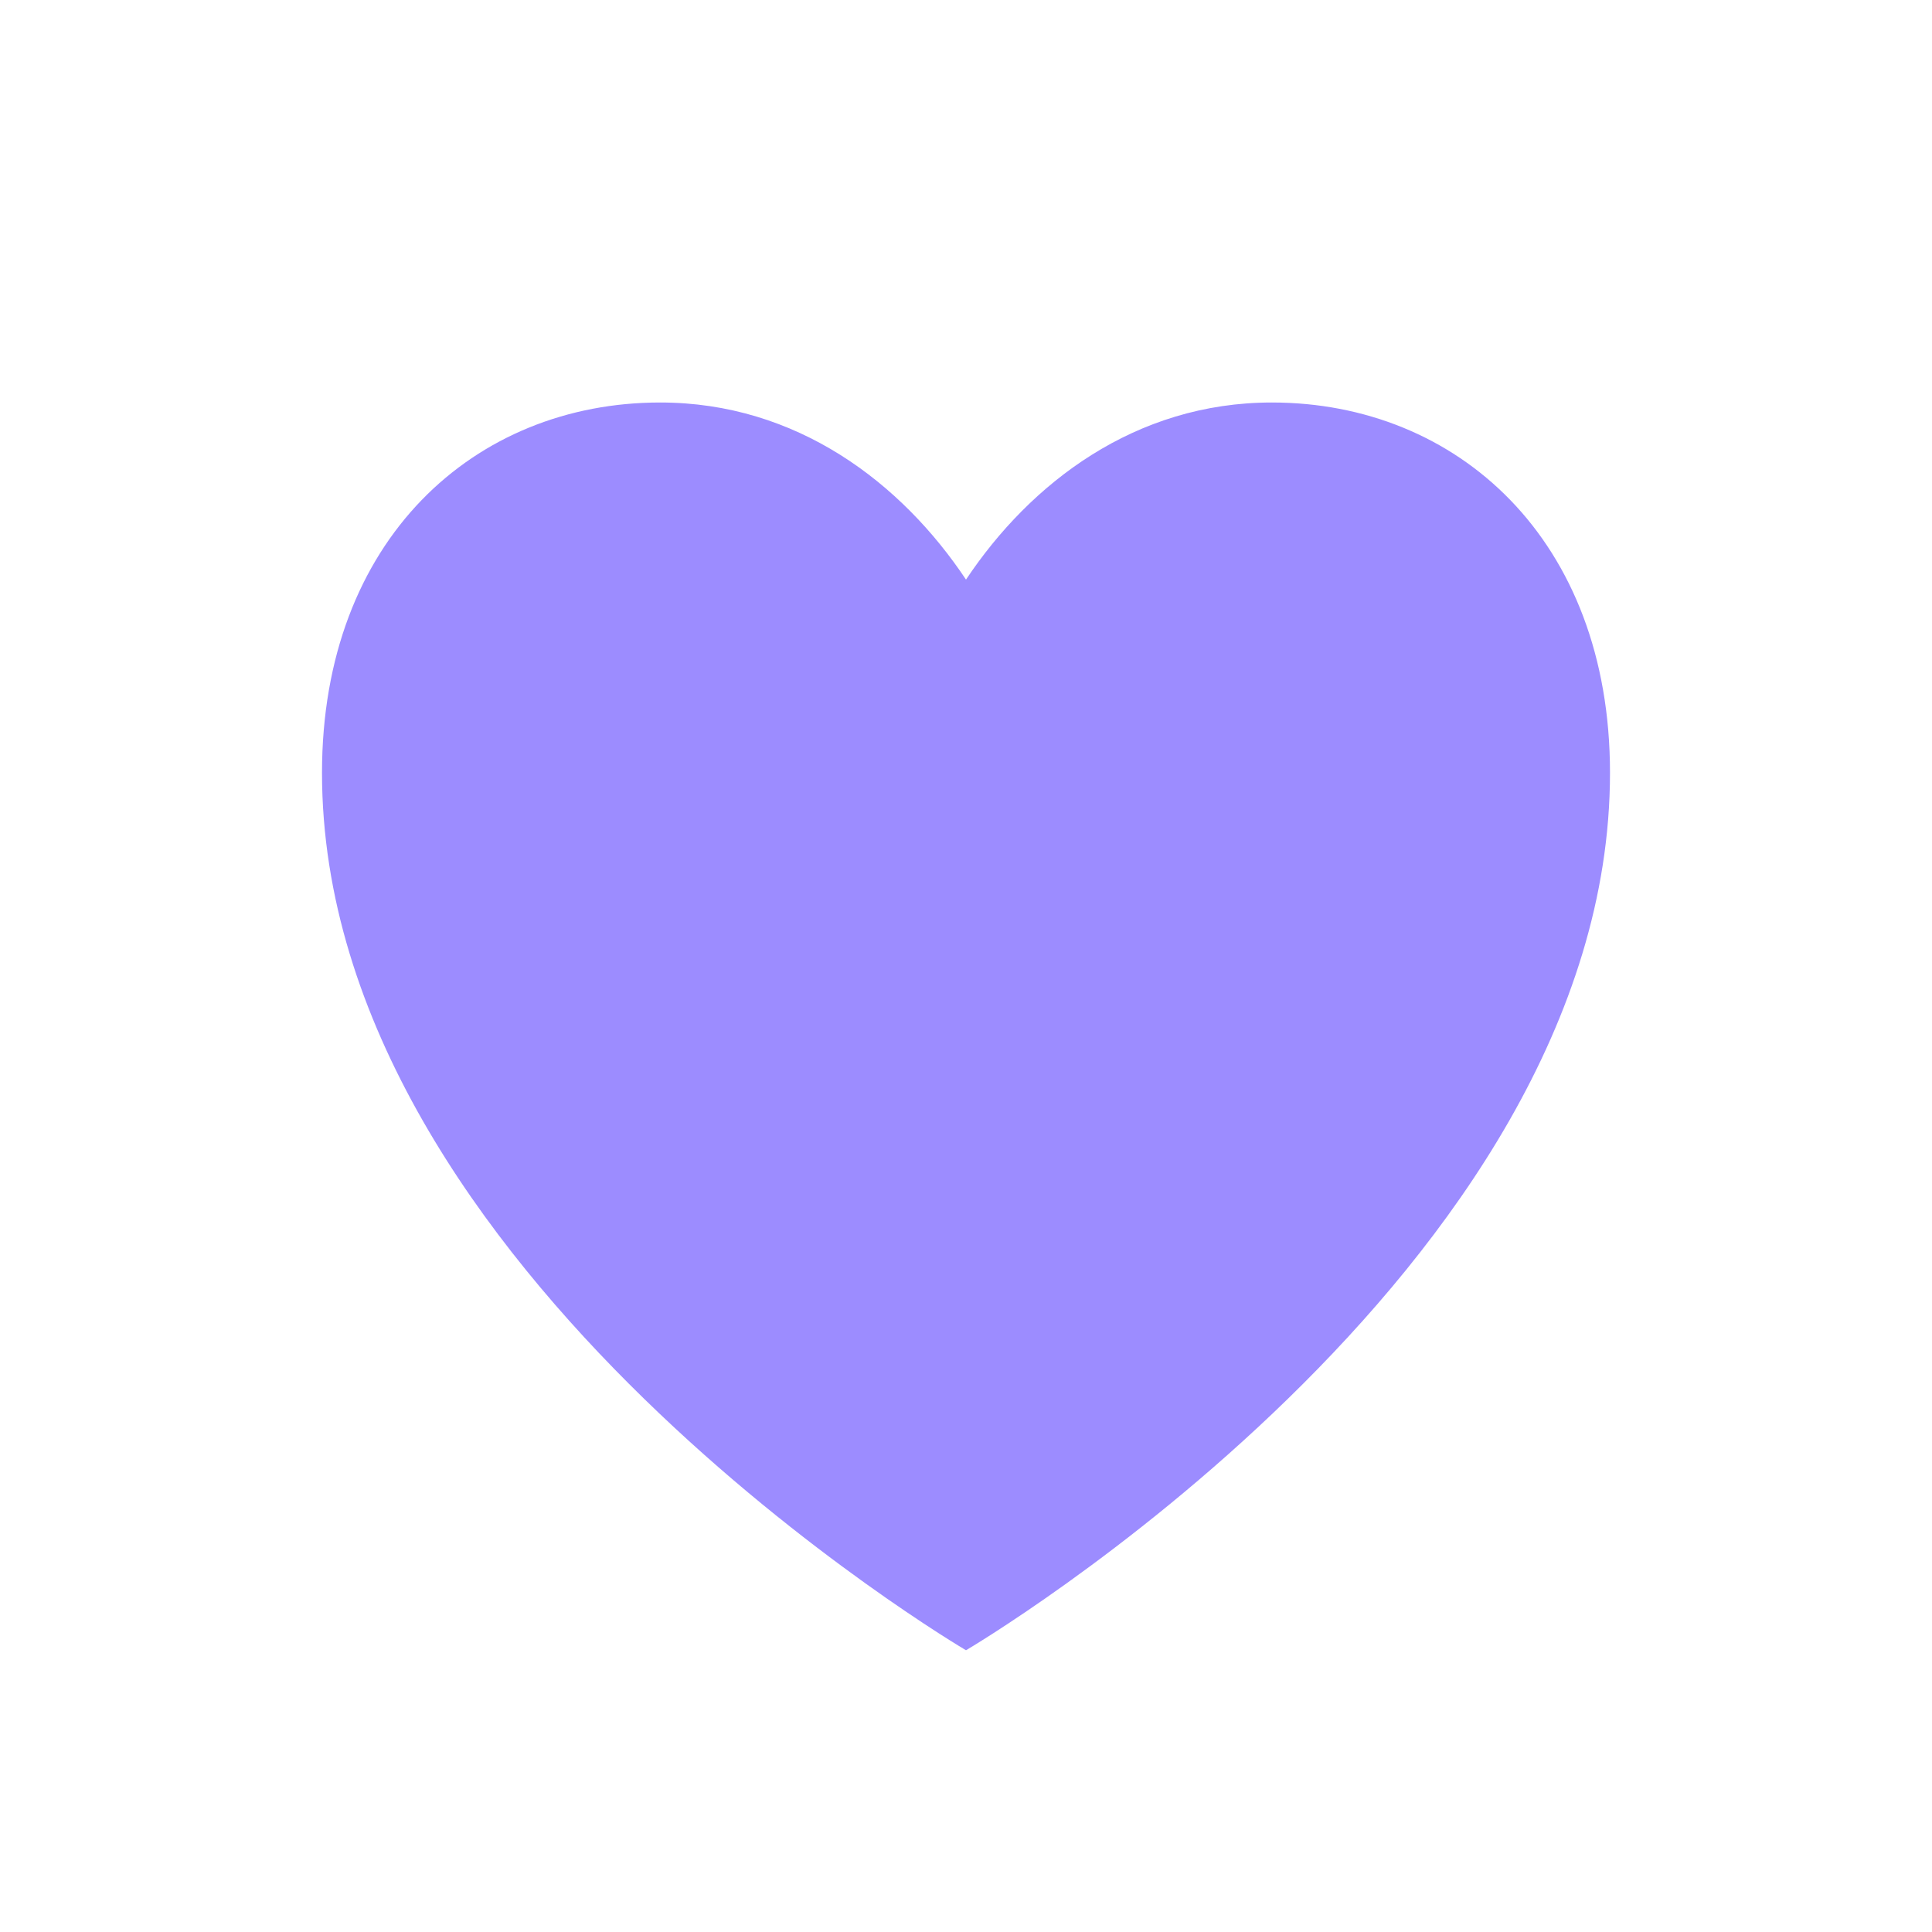
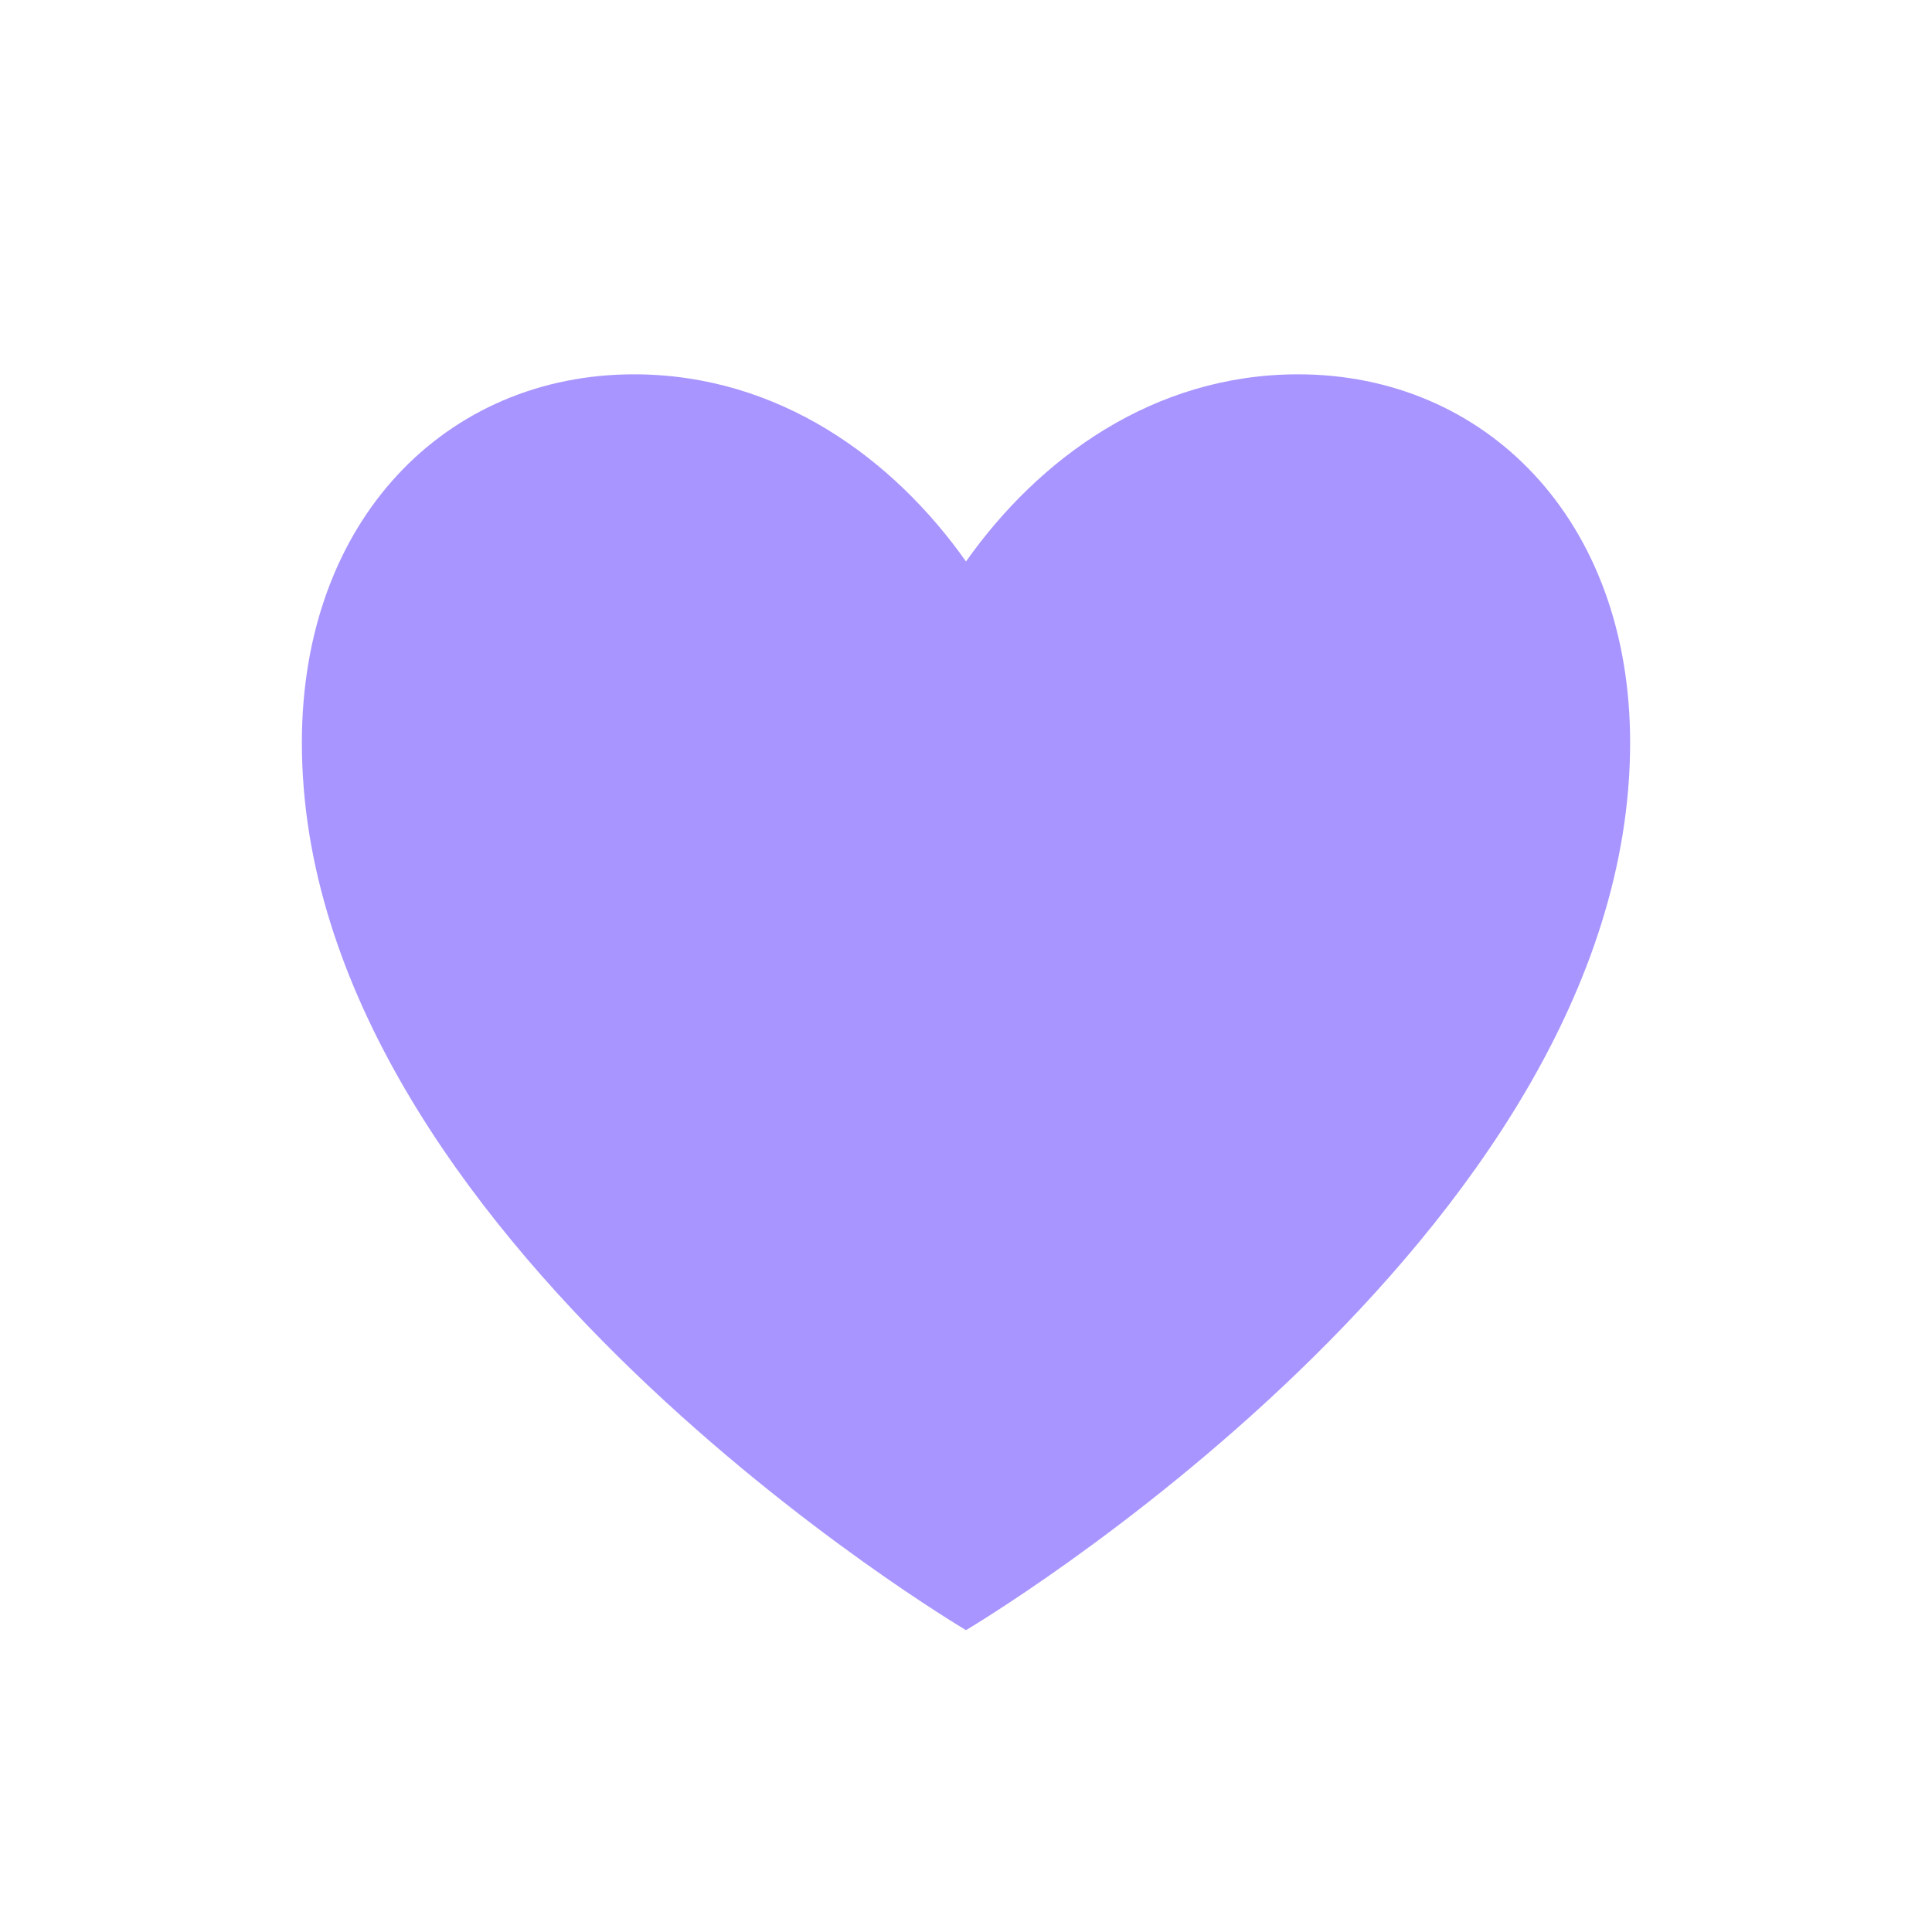
- <svg xmlns="http://www.w3.org/2000/svg" viewBox="0 0 24 24">
-   <path d="M12 20.5S4 15.8 4 9.6C4 6.7 5.9 5 8.2 5c1.7 0 3 1 3.8 2.2C12.8 6 14.1 5 15.8 5 18.1 5 20 6.7 20 9.6c0 6.2-8 10.9-8 10.9Z" fill="#9C8CFF" />
+ <svg xmlns="http://www.w3.org/2000/svg" width="32" height="32" viewBox="0 0 32 32">
+   <path d="M16 27S5 20.5 5 12.3C5 8.6 7.4 6.2 10.5 6.2c2.4 0 4.3 1.4 5.5 3.1 1.2-1.7 3.1-3.1 5.5-3.1 3.1 0 5.5 2.4 5.5 6.1C27 20.5 16 27 16 27Z" fill="#A995FF" />
</svg>
